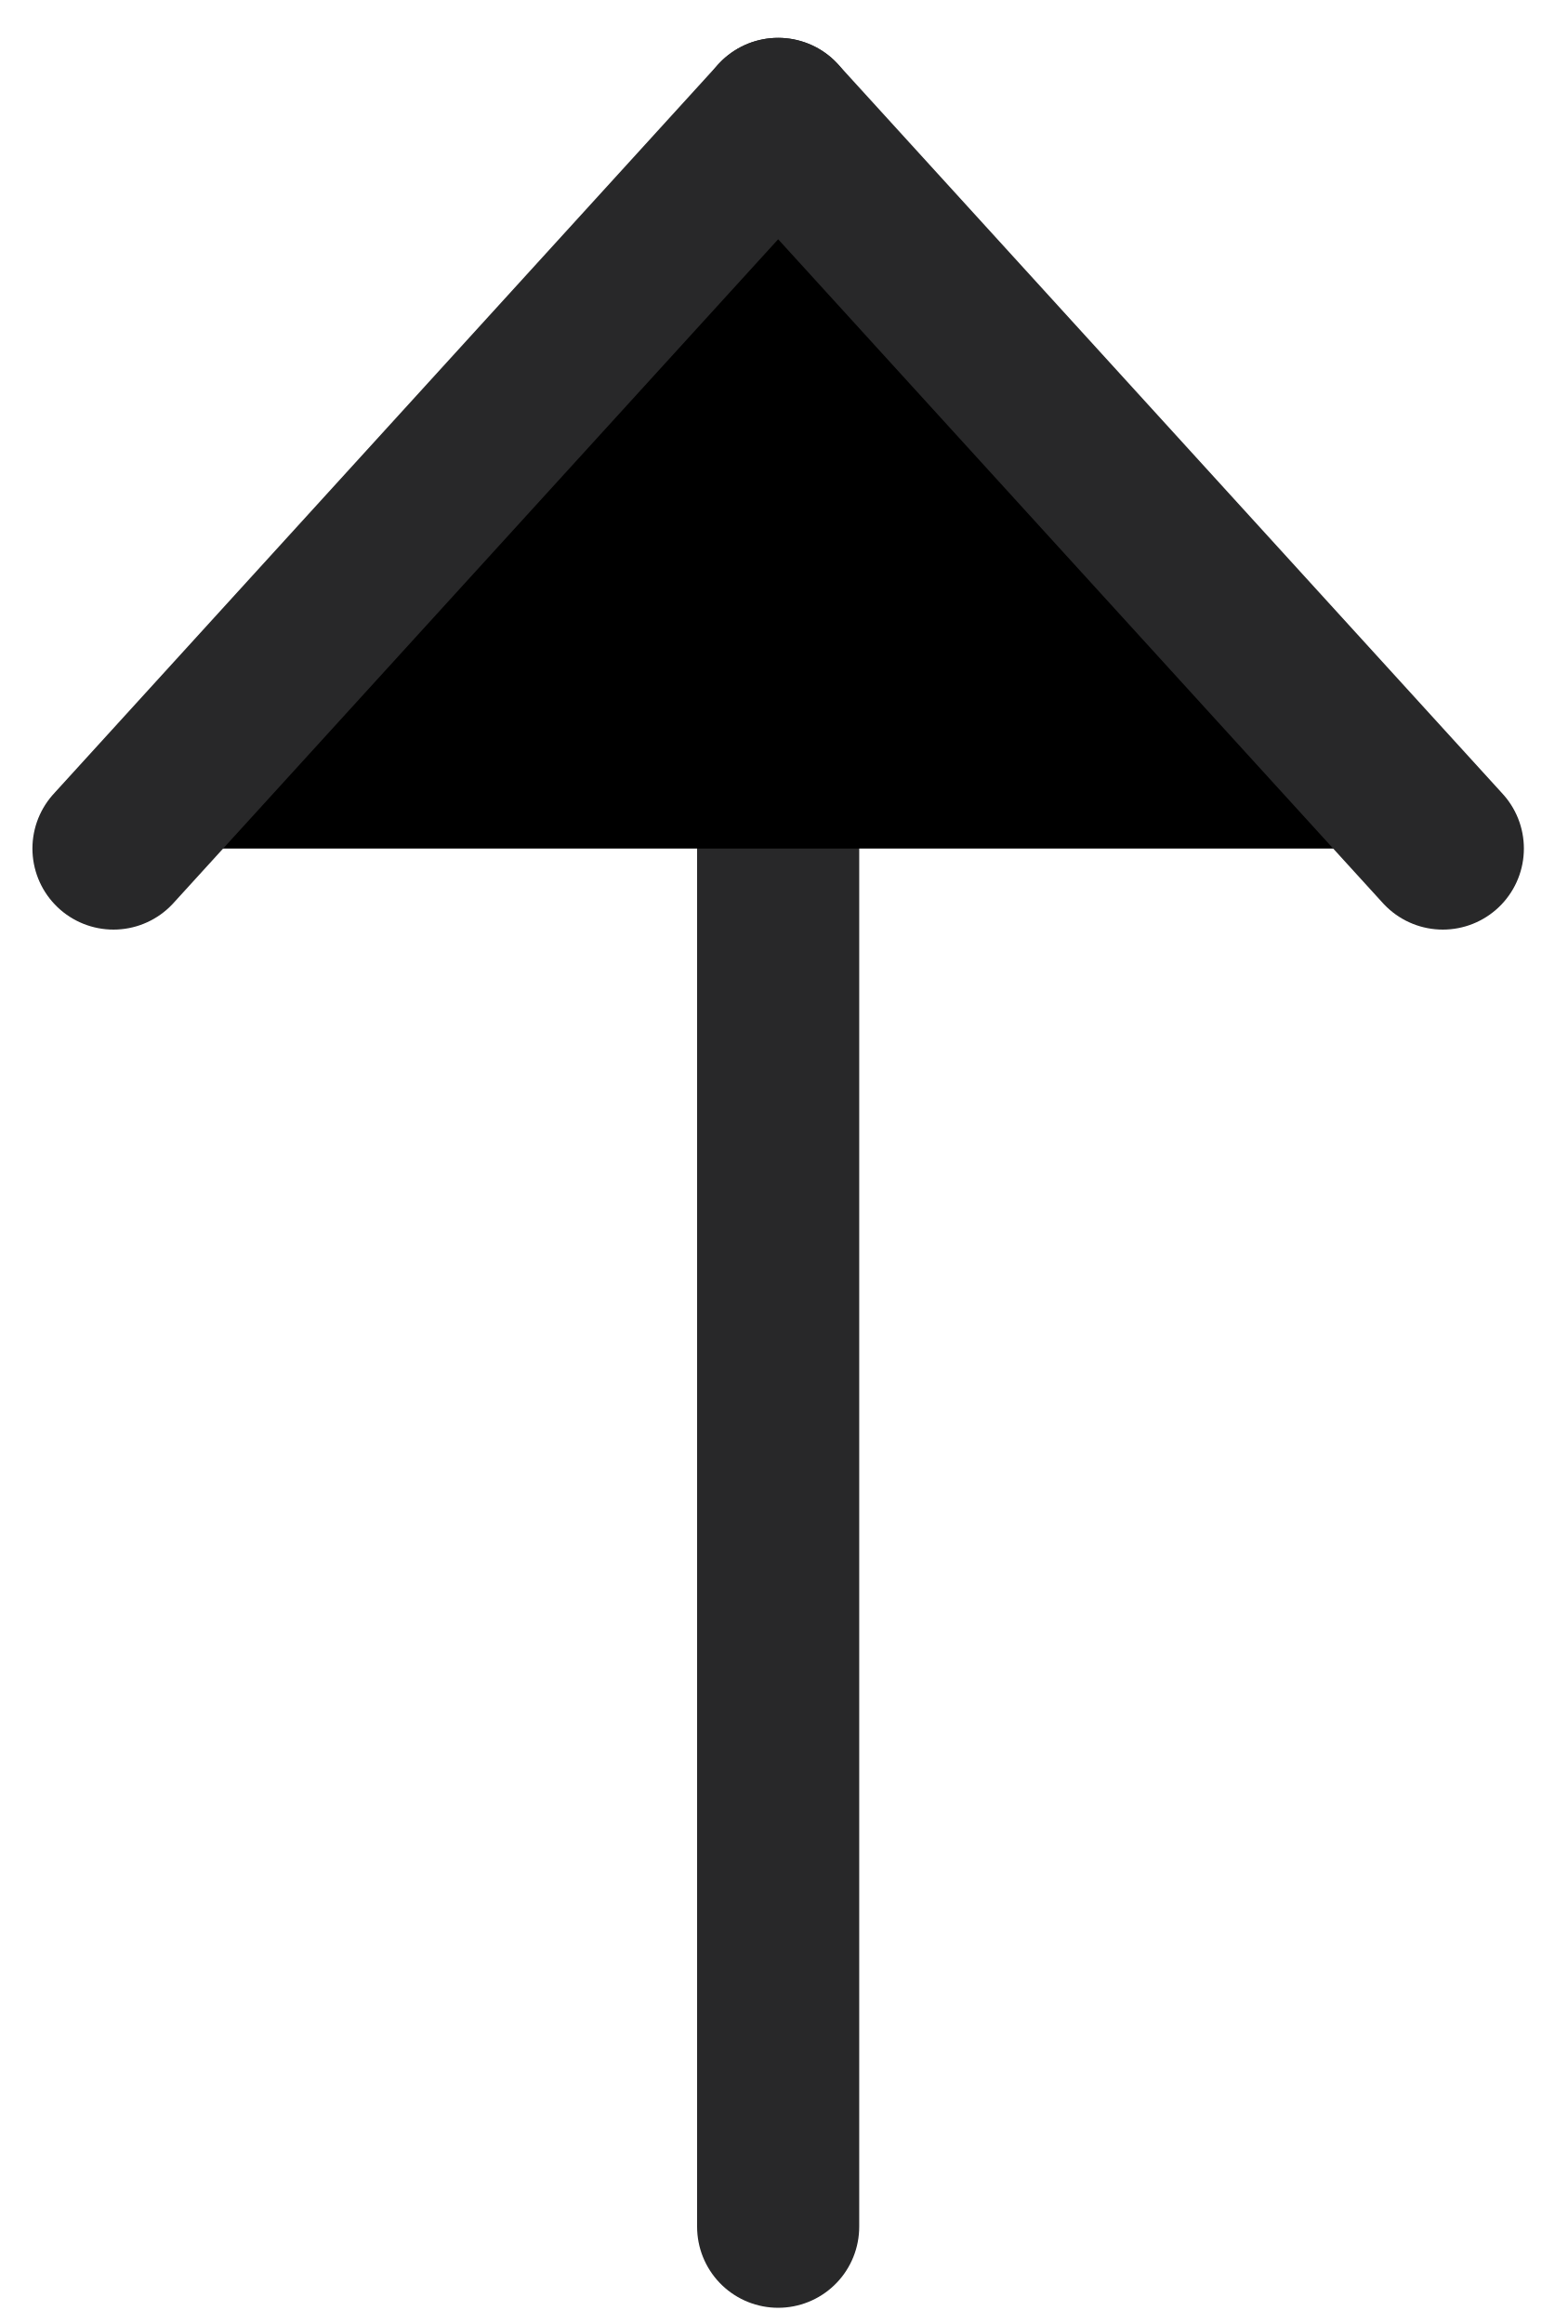
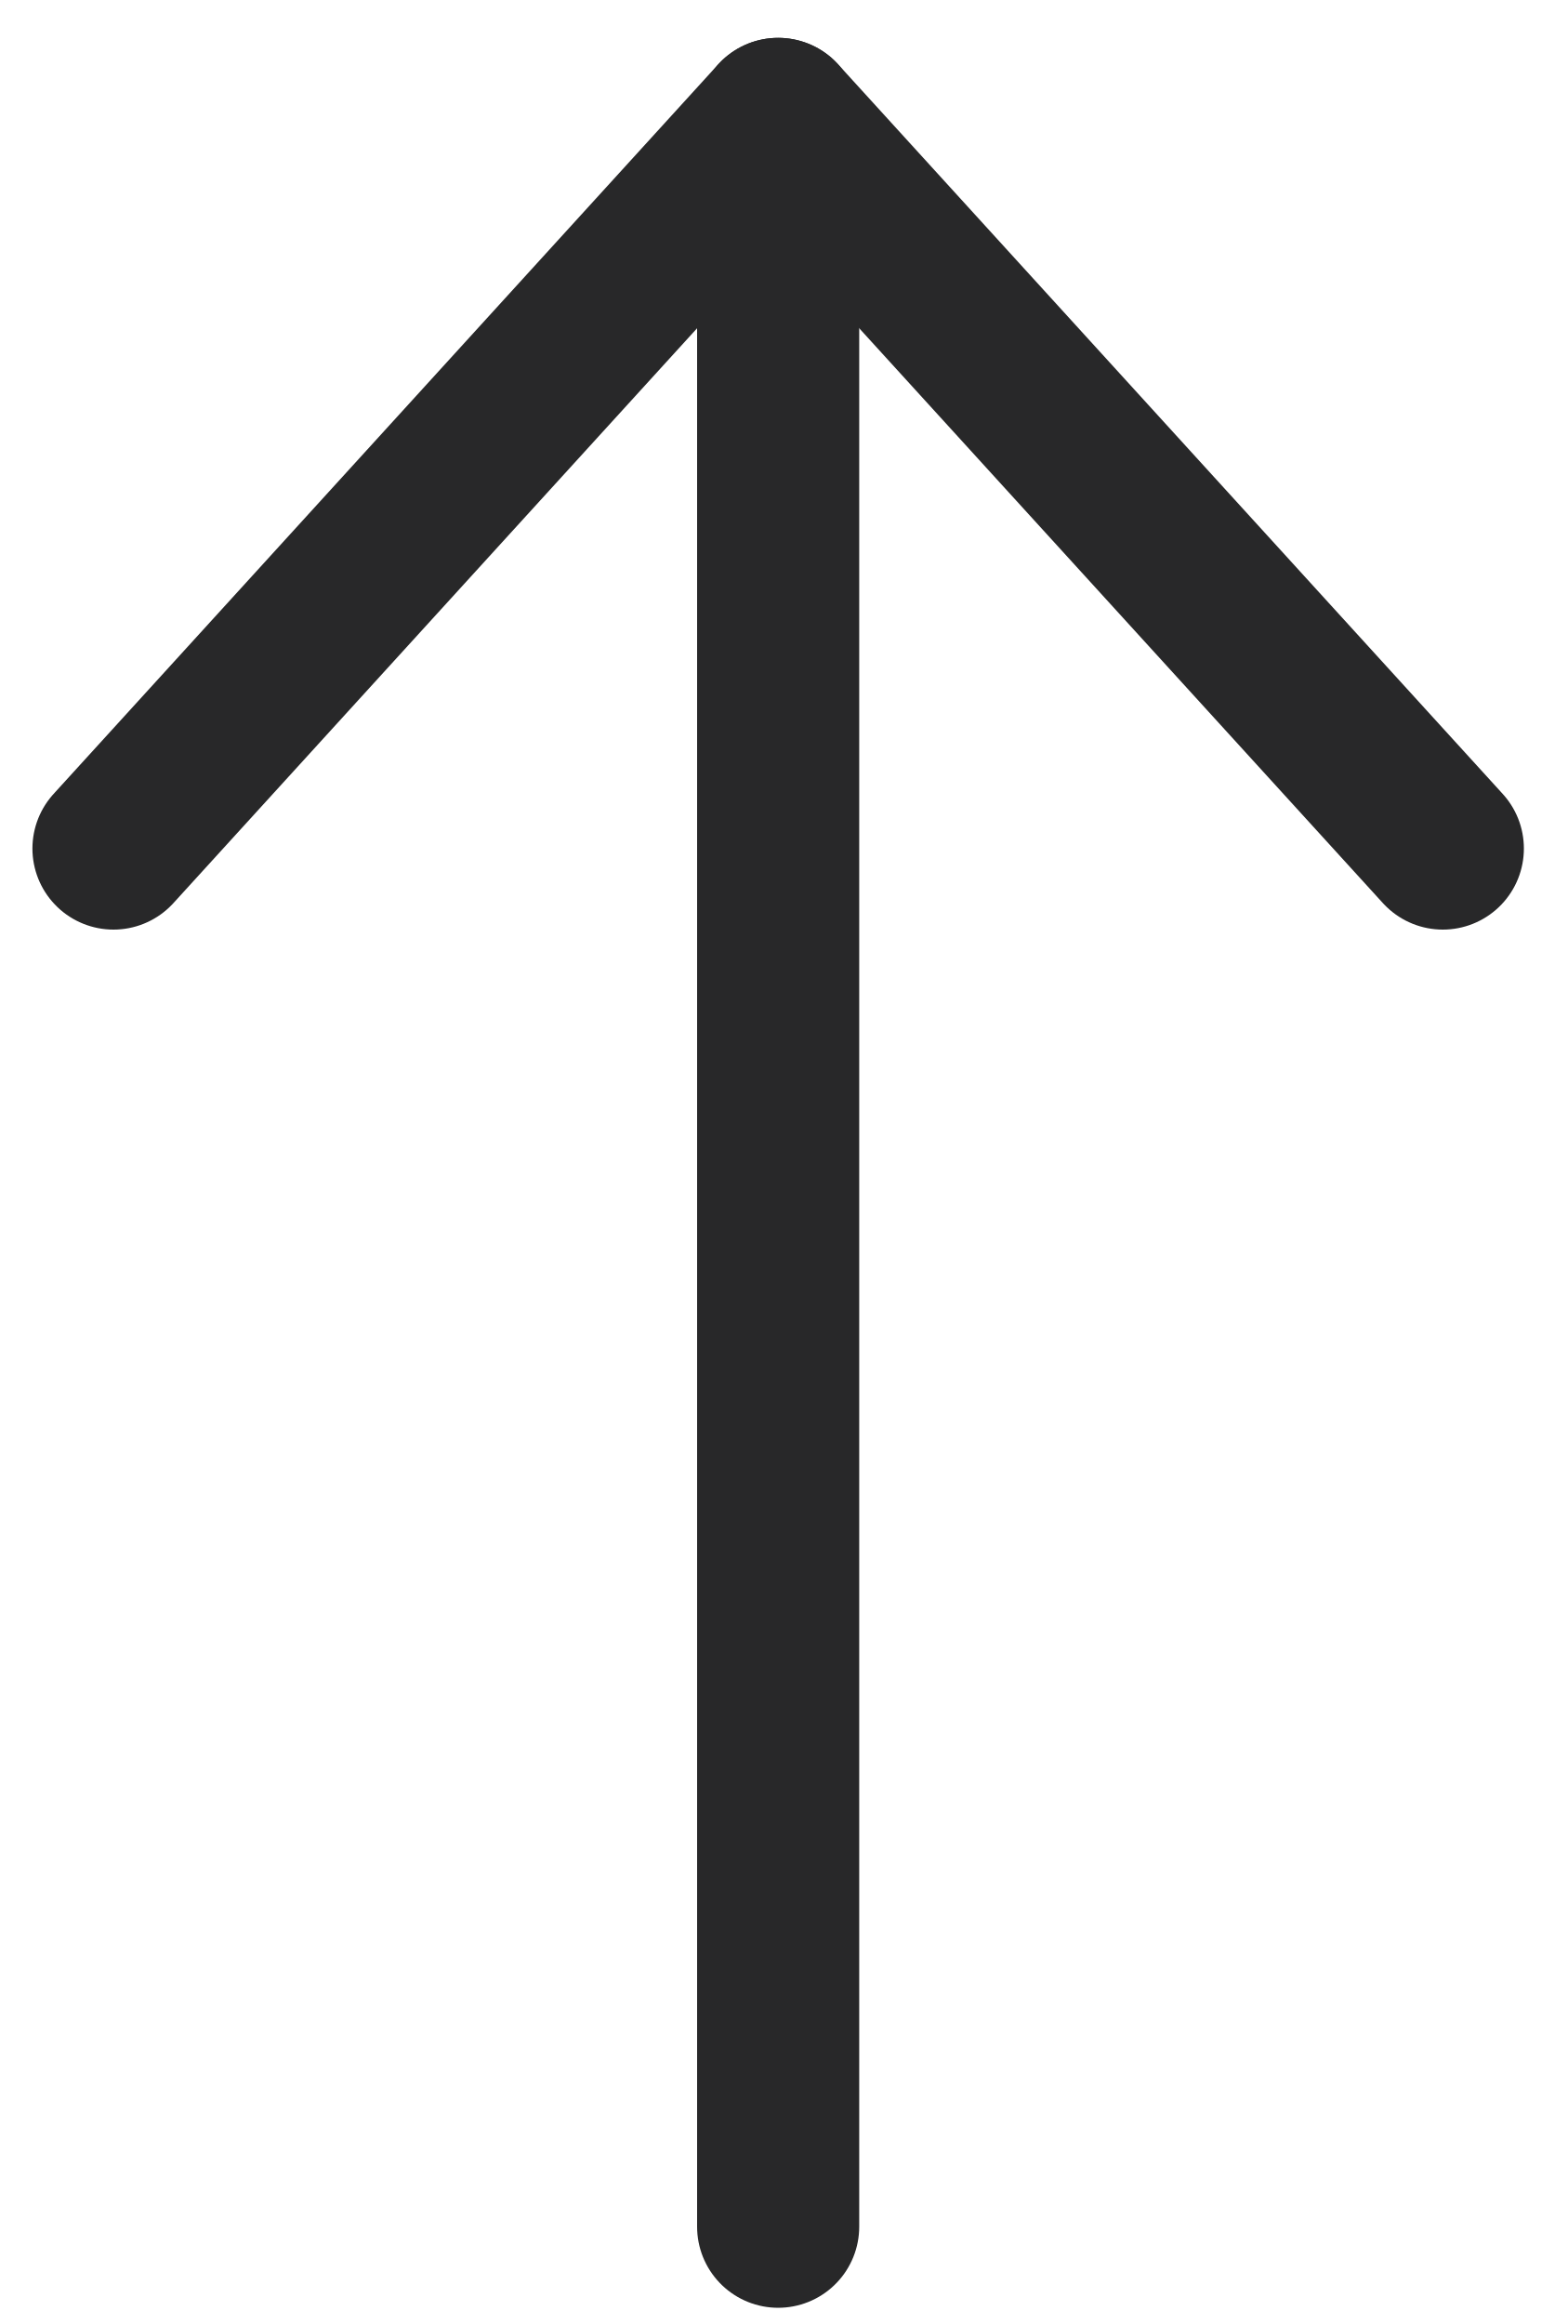
<svg xmlns="http://www.w3.org/2000/svg" version="1.1" id="Calque_1" x="0px" y="0px" viewBox="0 0 29 43" style="enable-background:new 0 0 29 43;" xml:space="preserve">
  <style type="text/css">
- 	.st0{stroke-width:3;stroke-linecap:round;stroke-linejoin:round;}
+ 	.svgArrowTopSlimPaths{fill:none;stroke-width:3;stroke-linecap:round;stroke-linejoin:round;}
</style>
-   <path class="st0" stroke="#282829" d="M14.4,41.2v-39" />
-   <path class="st0" stroke="#282829" d="M2.1,15.7L14.4,2.2l12.3,13.5" />
+   <path class="svgArrowTopSlimPaths" stroke="#282829" d="M14.4,41.2v-39" />
+   <path class="svgArrowTopSlimPaths" stroke="#282829" d="M2.1,15.7L14.4,2.2l12.3,13.5" />
</svg>
